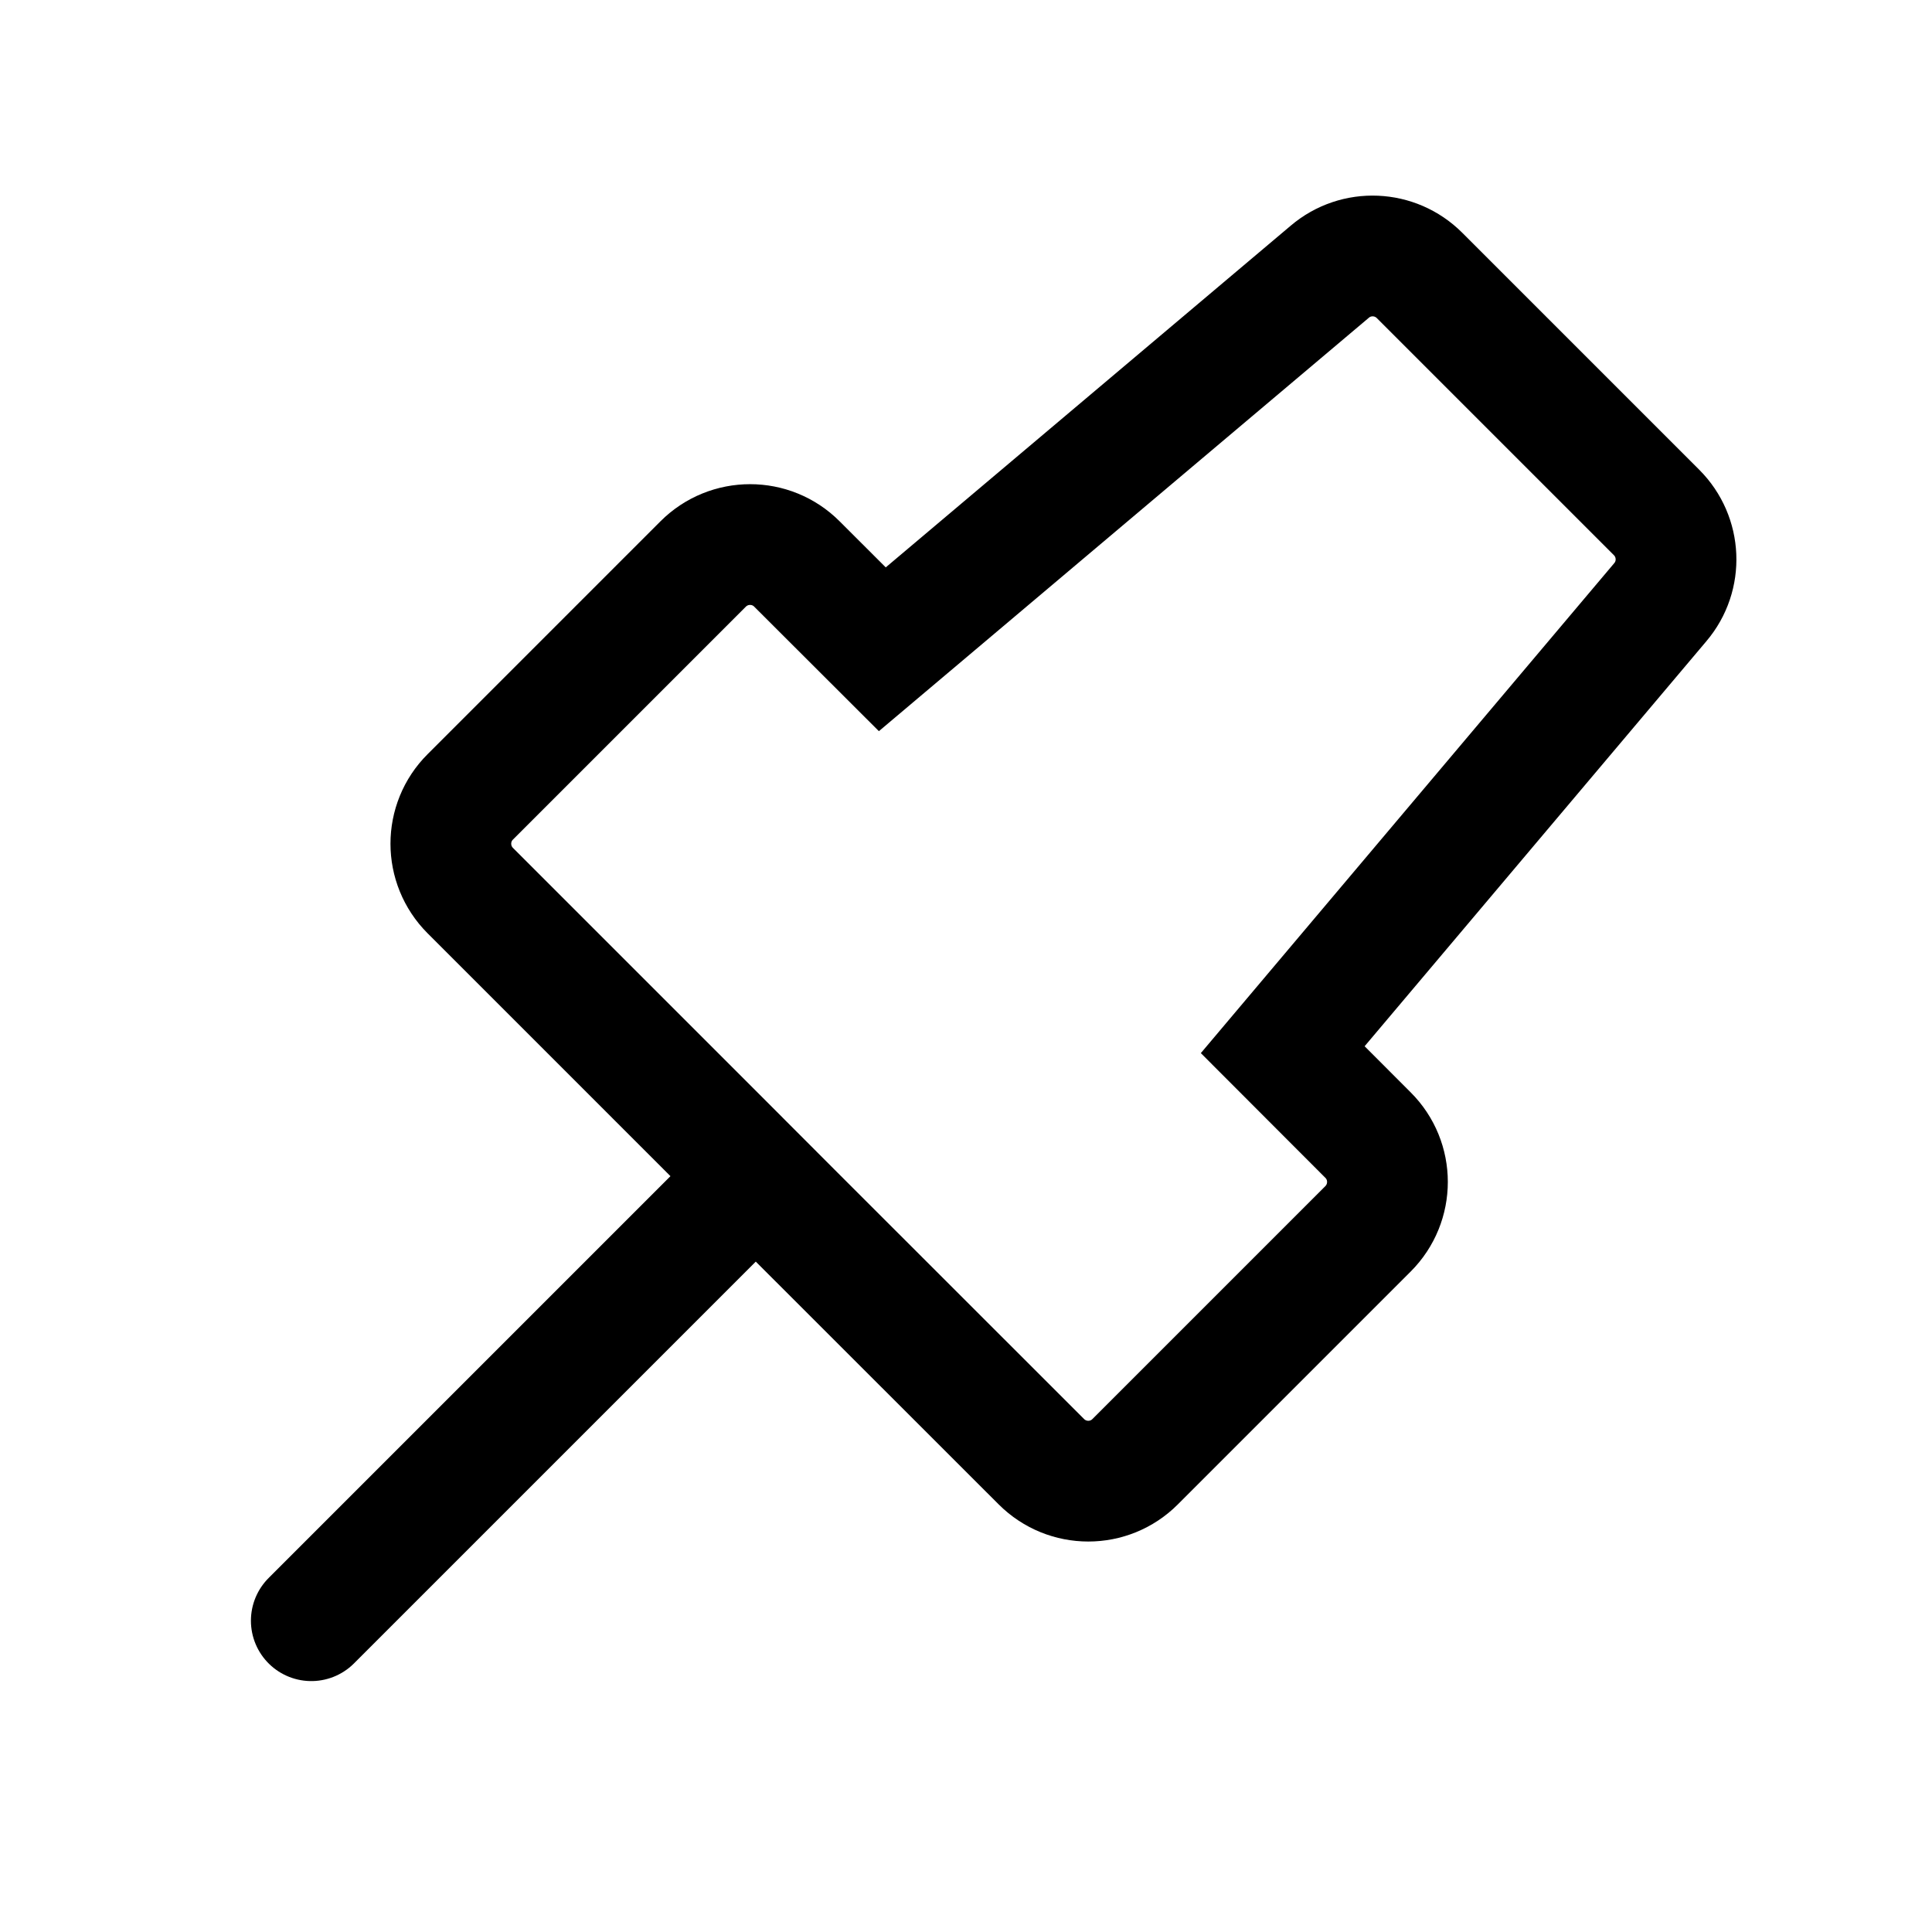
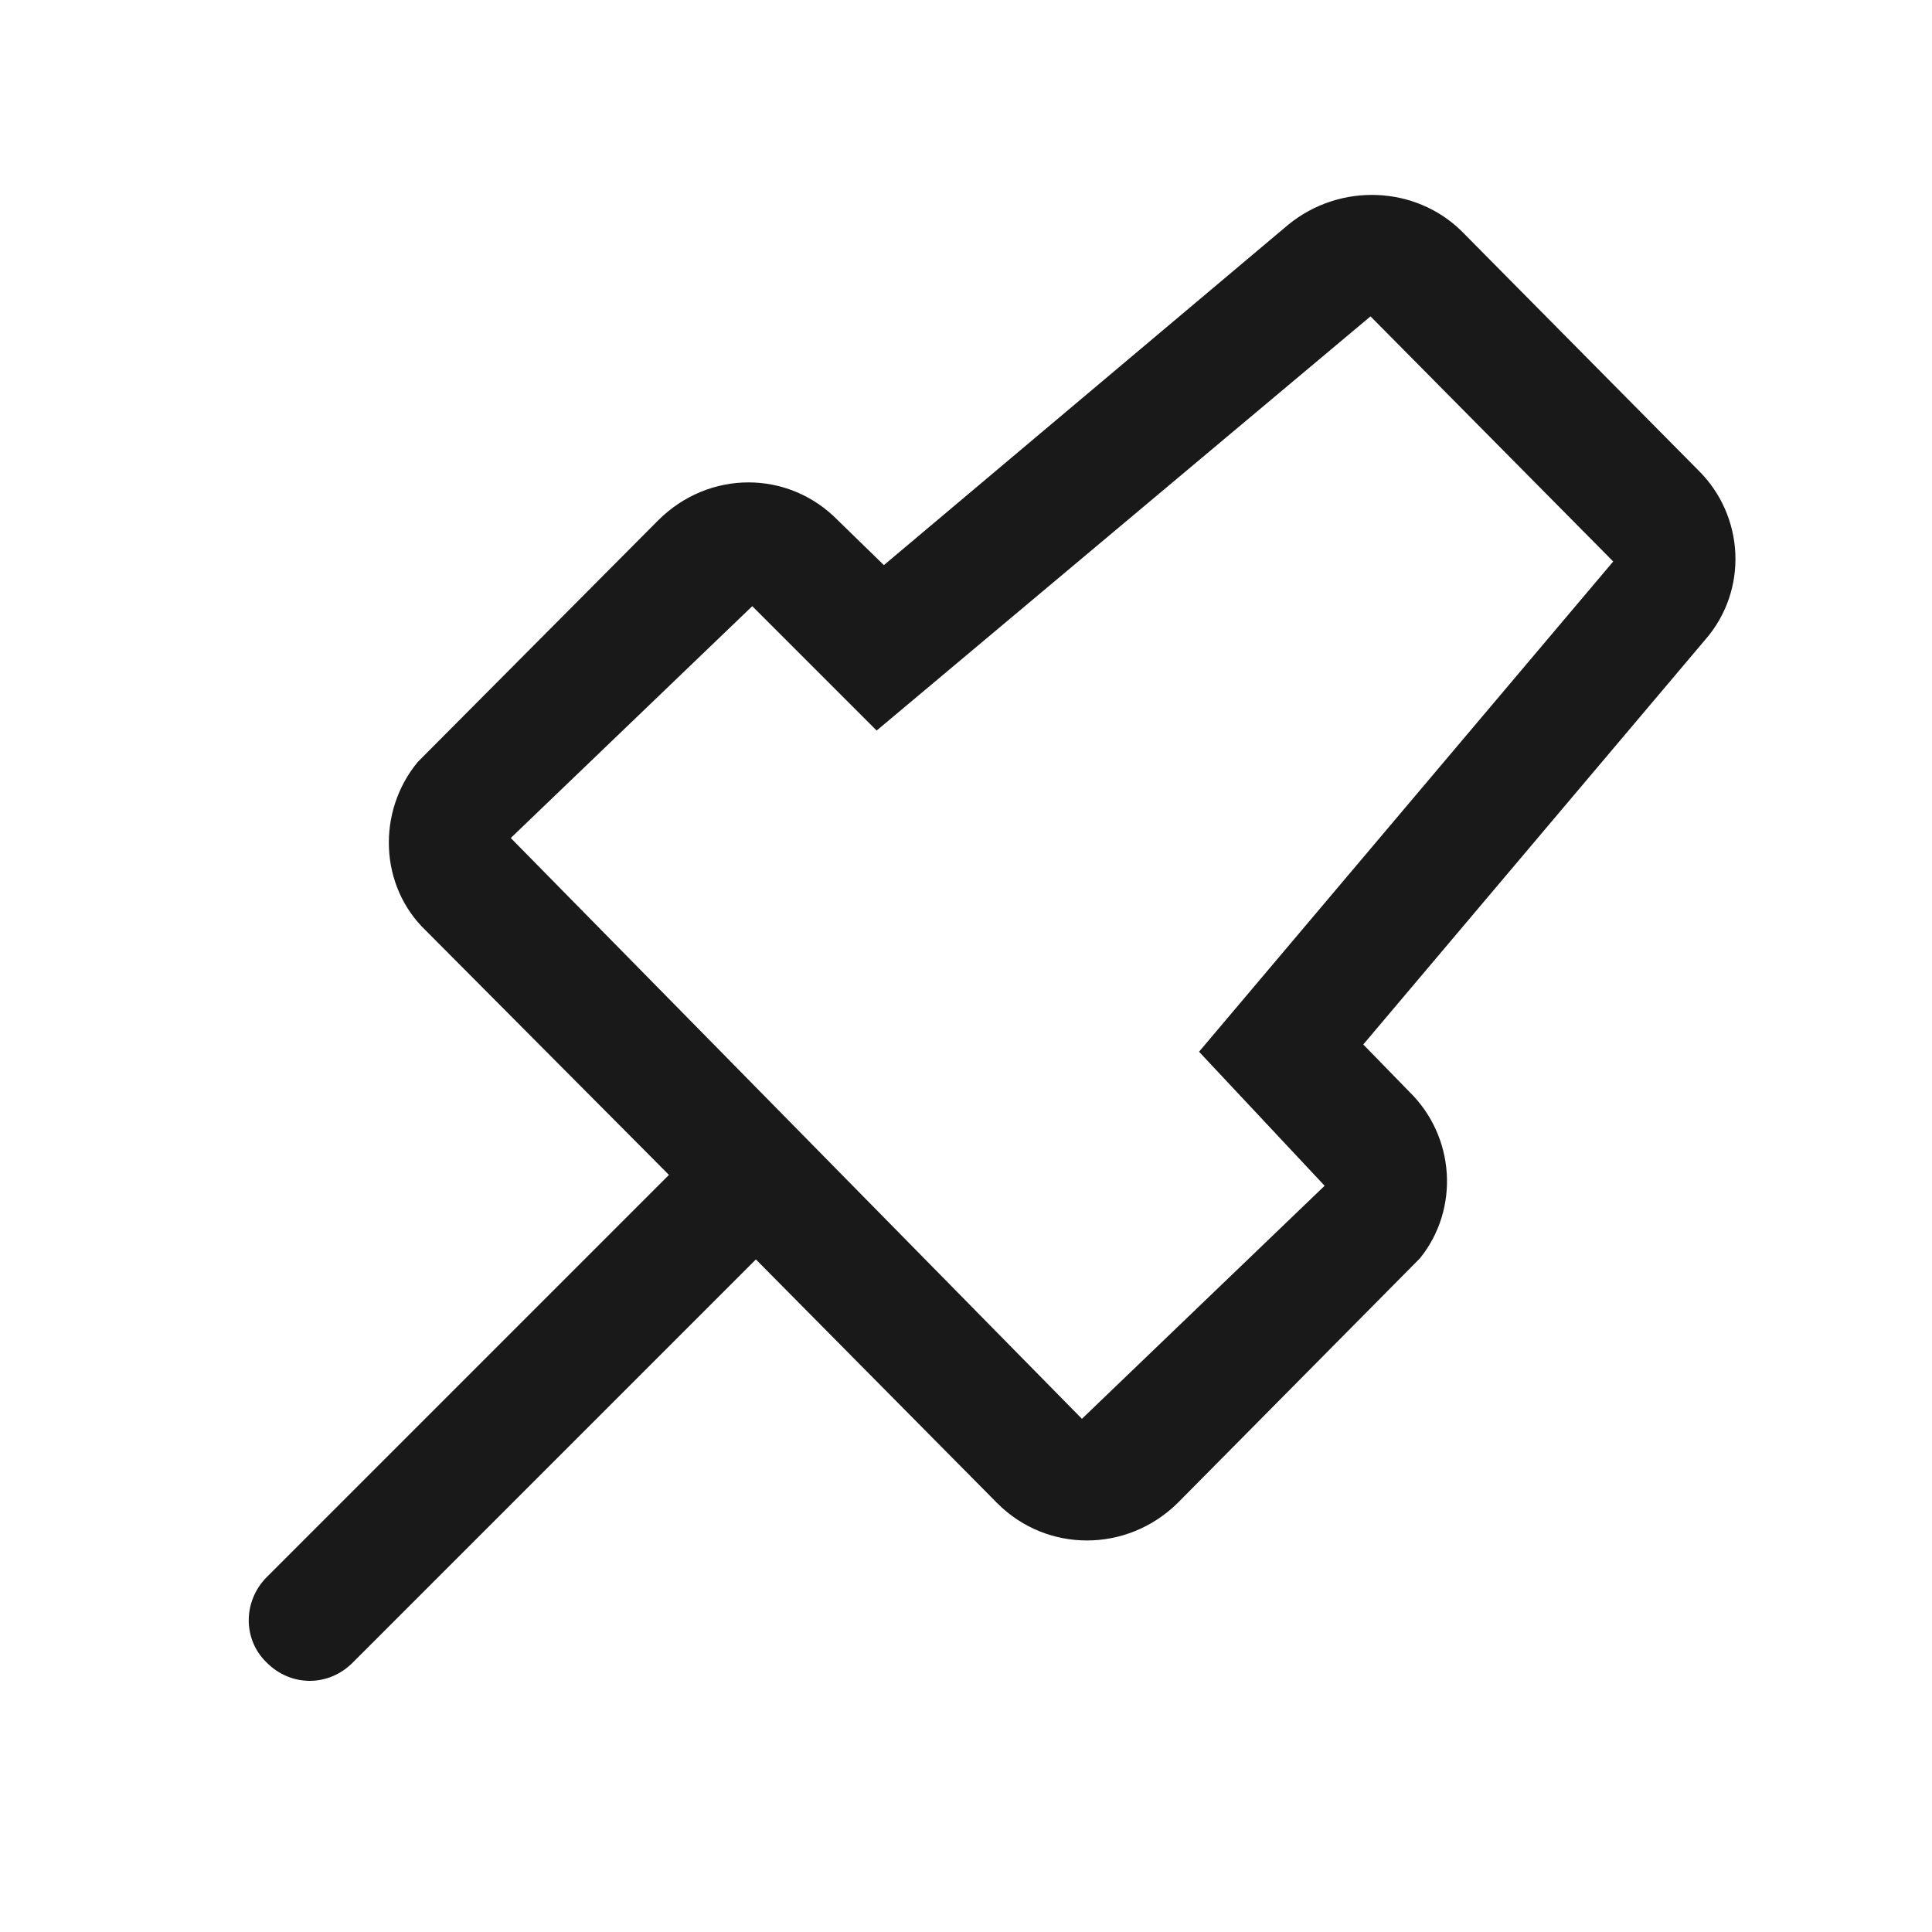
- <svg xmlns="http://www.w3.org/2000/svg" width="16px" height="16px" viewBox="0 0 16 16" version="1.1">
-   <g id="操作/未固定" stroke="none" stroke-width="1" fill="none" fill-rule="evenodd" stroke-dasharray="0,0" stroke-linecap="round">
-     <path d="M11.013,2.25 L7.307,5.377 L6.6,4.671 C6.386,4.456 6.038,4.456 5.823,4.671 L3.895,6.599 C3.68,6.813 3.68,7.161 3.895,7.376 L5.936,9.417 L6.583,10.065 L8.624,12.105 C8.839,12.32 9.187,12.32 9.401,12.105 L11.329,10.177 C11.544,9.962 11.544,9.614 11.329,9.4 L10.623,8.693 L13.75,4.987 C13.935,4.769 13.921,4.446 13.719,4.244 L11.756,2.281 C11.554,2.079 11.231,2.065 11.013,2.25 Z M6.243,9.757 L2.578,13.422" id="形状结合" stroke="currentColor" />
+ <svg xmlns="http://www.w3.org/2000/svg" width="16" height="16" viewBox="0 0 16 16" fill="none">
+   <defs />
+   <mask id="mask413_9551" mask-type="alpha" maskUnits="userSpaceOnUse" x="0" y="0" width="16" height="16">
+     <rect id="固定-fixed" width="16" height="16" fill="#000000" fill-opacity="1" />
+   </mask>
+   <g mask="url(#mask413_9551)">
+     <path id="形状结合" d="M10.67 1.86C11.1 1.51 11.72 1.54 12.1 1.91L14.06 3.89C14.45 4.27 14.48 4.89 14.12 5.3L11.29 8.65L11.67 9.04C12.05 9.41 12.09 10.01 11.76 10.42L9.75 12.45C9.33 12.86 8.67 12.86 8.26 12.45L6.26 10.43L2.92 13.77C2.72 13.97 2.41 13.97 2.21 13.77C2.01 13.58 2.01 13.26 2.21 13.06L5.54 9.73L3.53 7.71C3.14 7.34 3.12 6.72 3.46 6.31L5.45 4.31C5.87 3.89 6.53 3.89 6.94 4.31L7.32 4.68L10.67 1.86ZM11.35 2.62L7.26 6.05L6.23 5.02L4.23 6.94L8.96 11.75L10.97 9.82L9.93 8.71L13.36 4.65L11.35 2.62Z" fill="#191919" fill-opacity="1" fill-rule="nonzero" />
  </g>
</svg>
